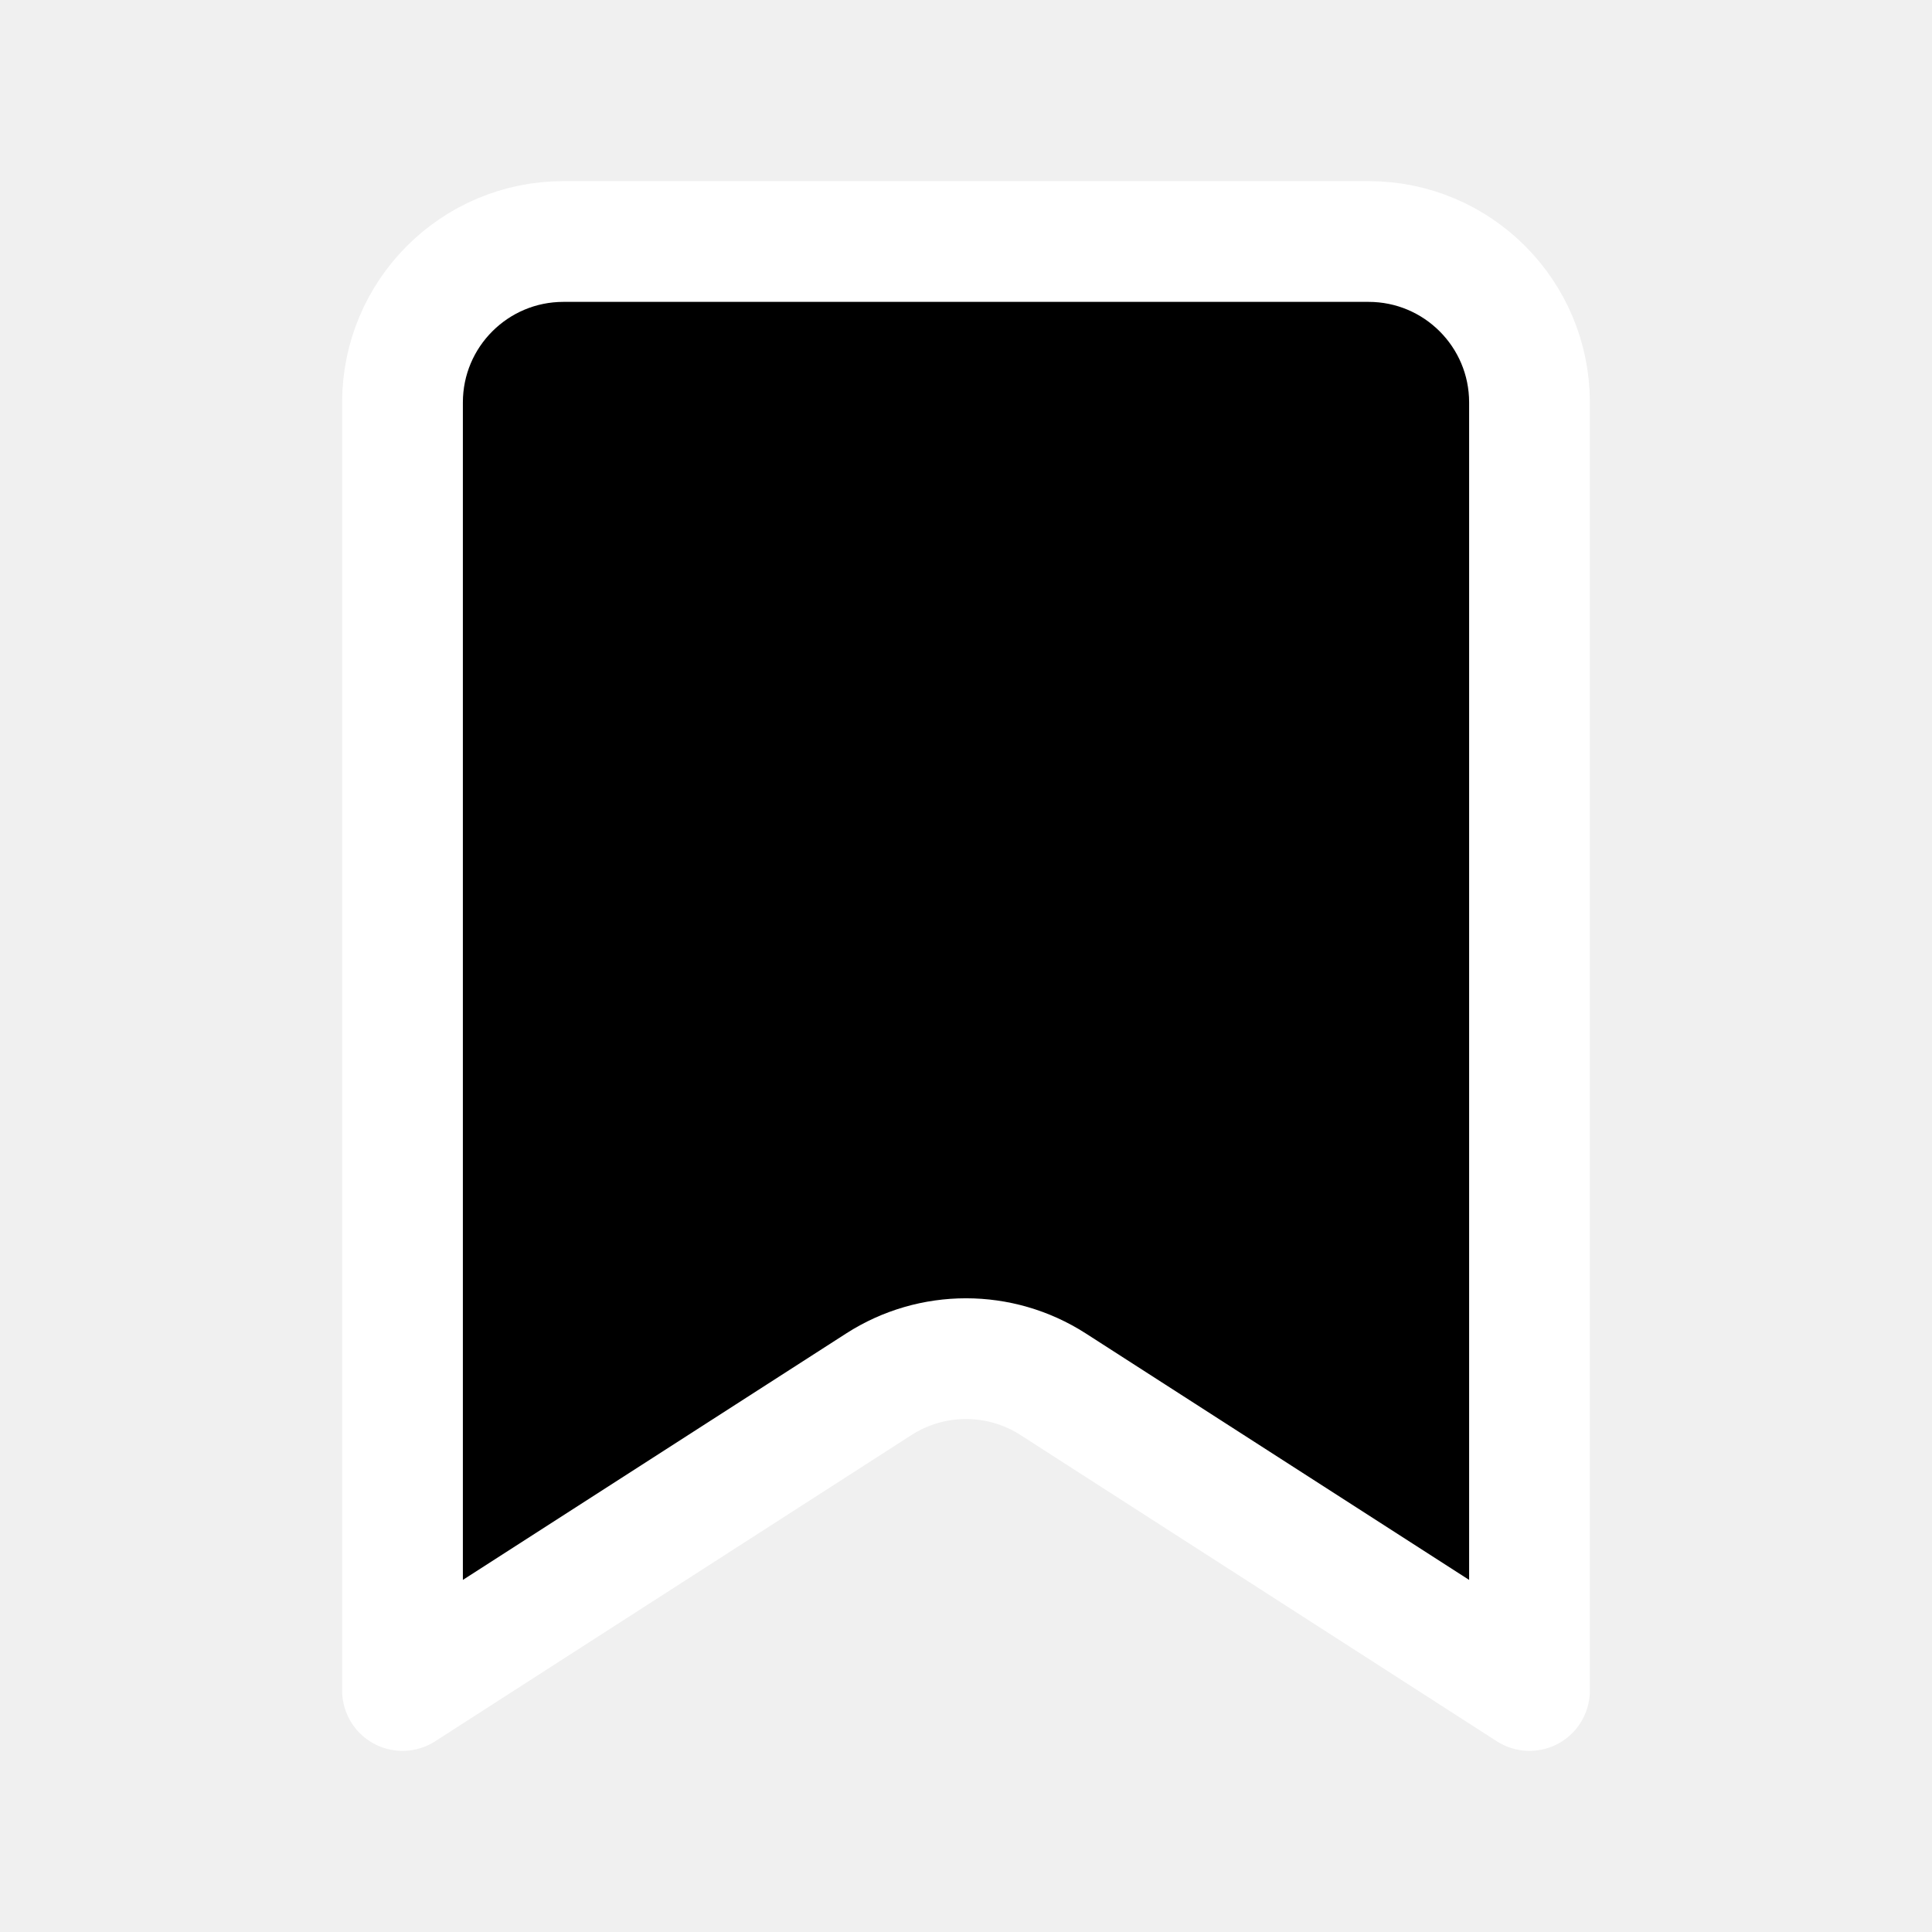
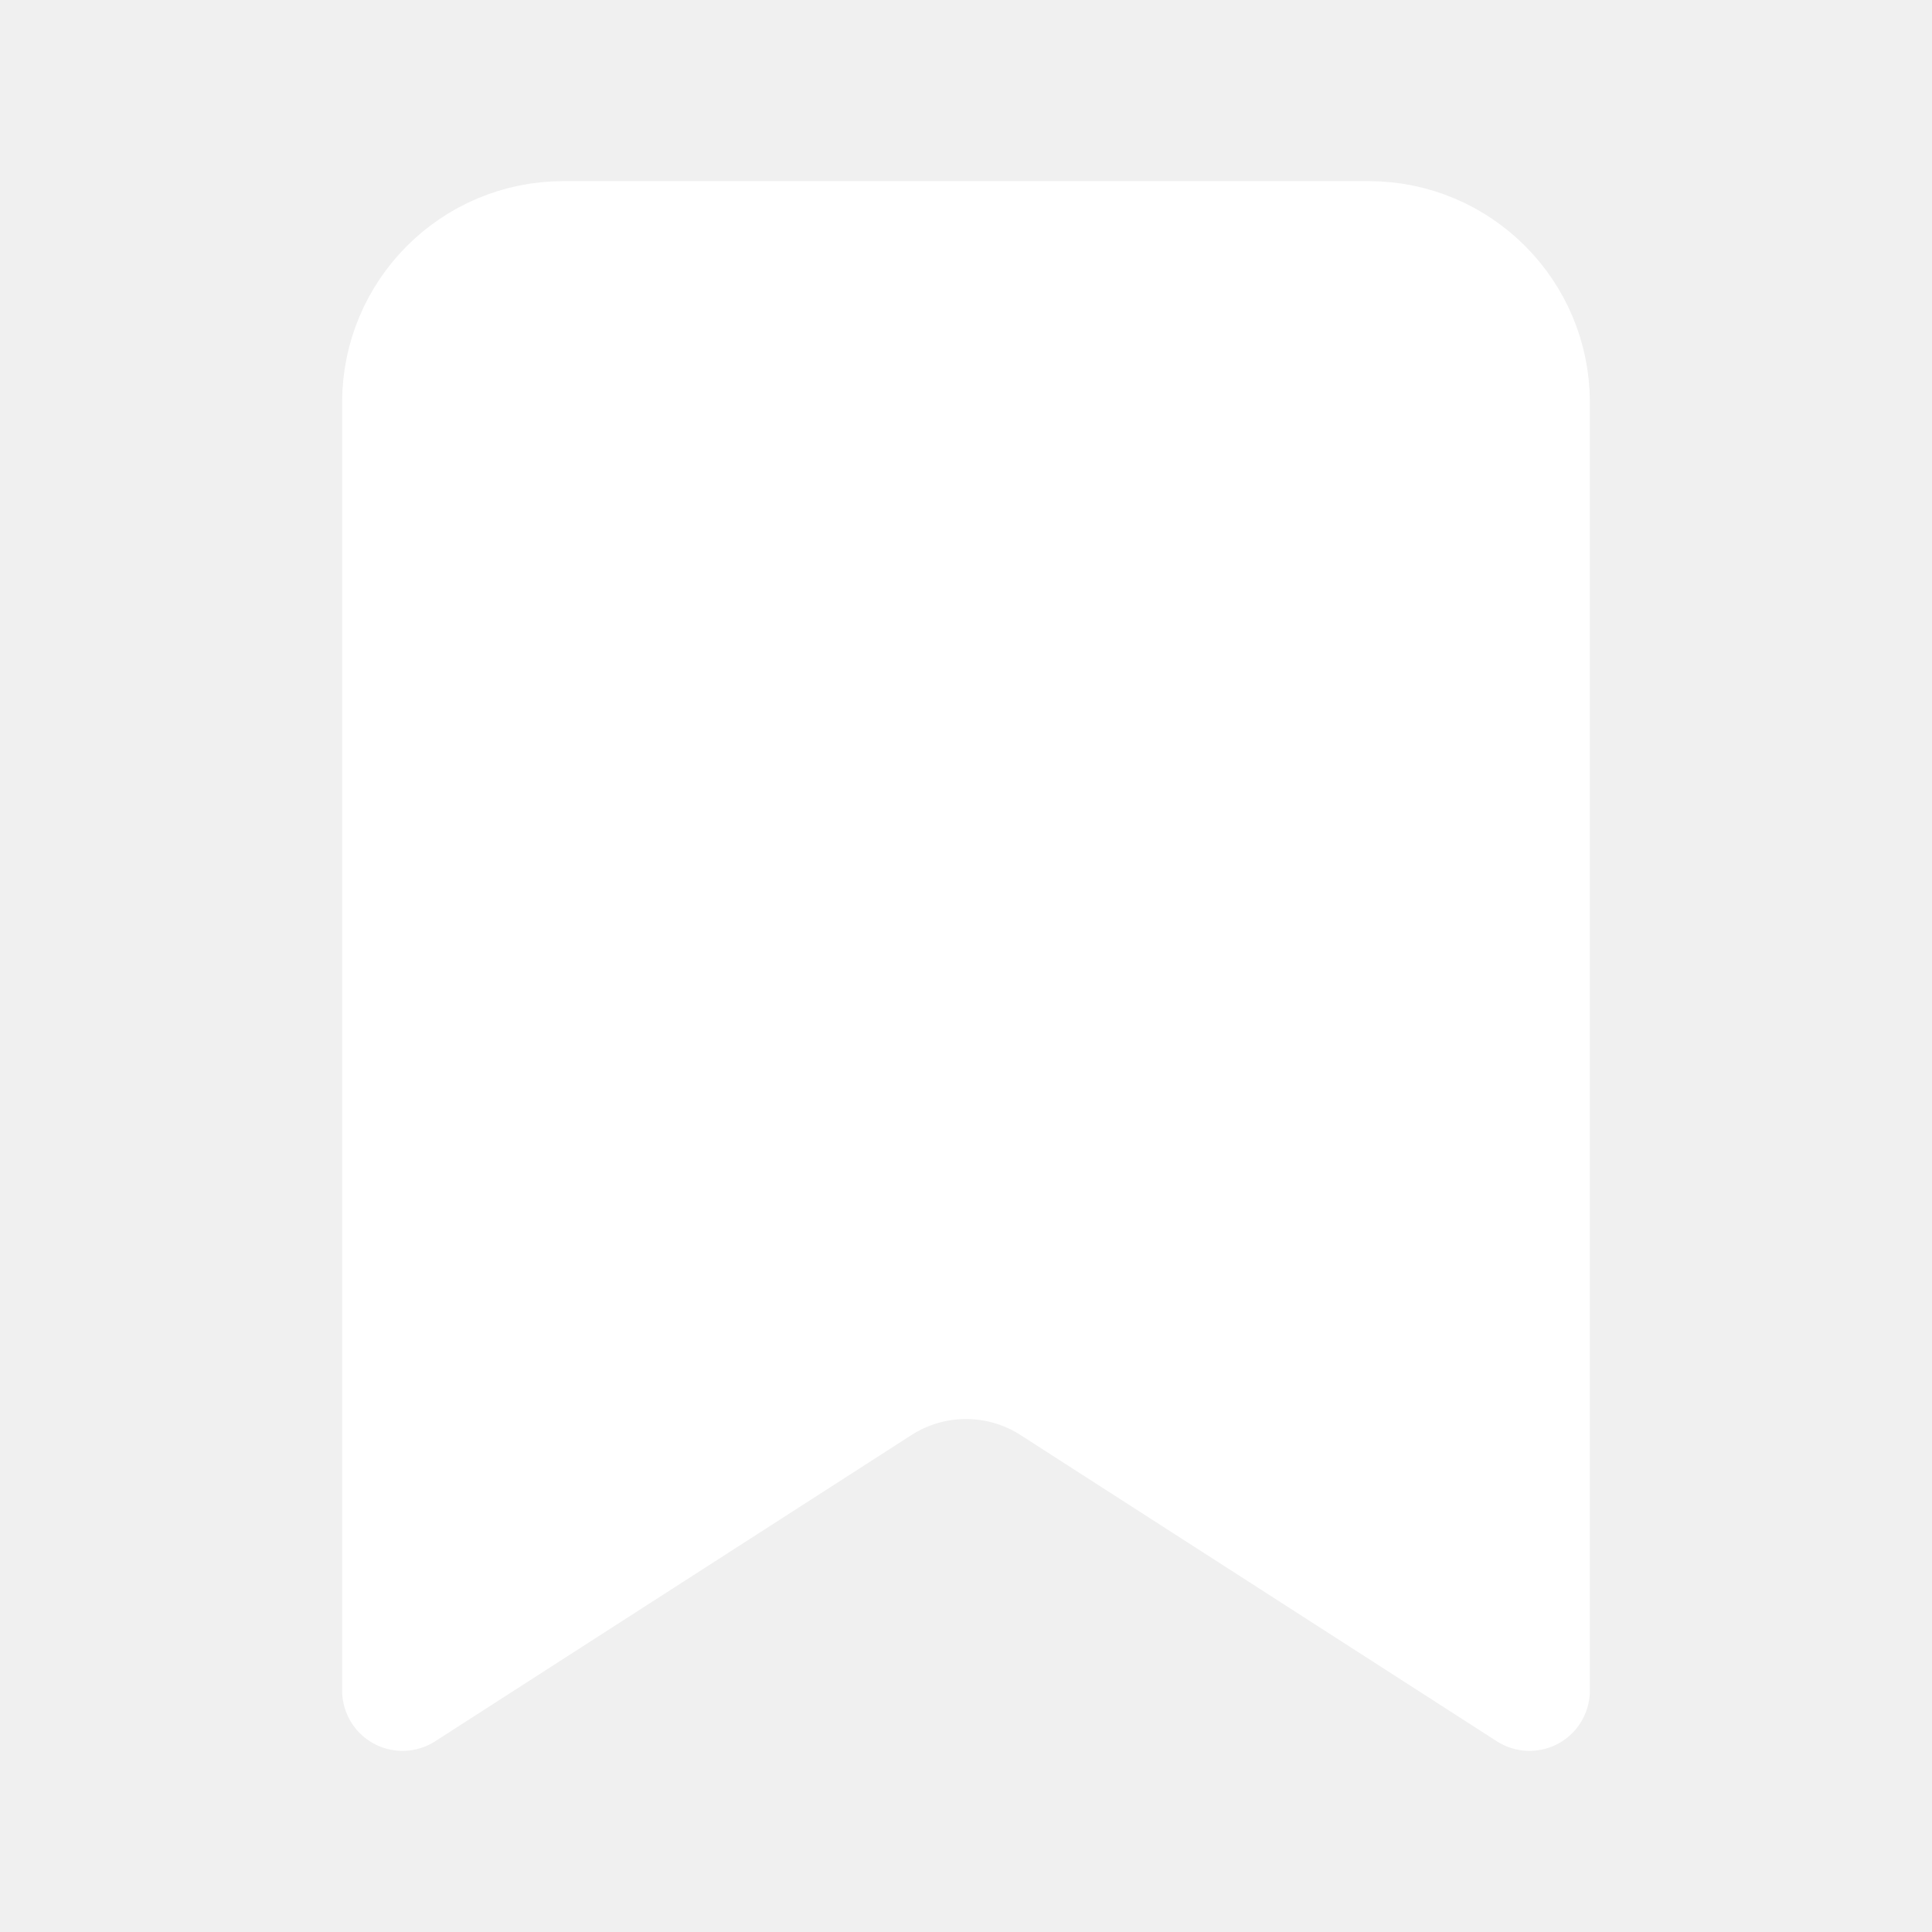
- <svg xmlns="http://www.w3.org/2000/svg" width="24" height="24" color="white" stroke-width="1.5" viewBox="0 0 24 24" fill="#000000">
+ <svg xmlns="http://www.w3.org/2000/svg" width="24" height="24" color="white" stroke-width="1.5" viewBox="0 0 24 24" fill="#ffffff">
  <path d="M5 21V5C5 3.895 5.895 3 7 3H17C18.105 3 19 3.895 19 5V21L13.082 17.195C12.423 16.772 11.577 16.772 10.918 17.195L5 21Z" stroke="currentColor" stroke-linecap="round" stroke-linejoin="round" />
</svg>
